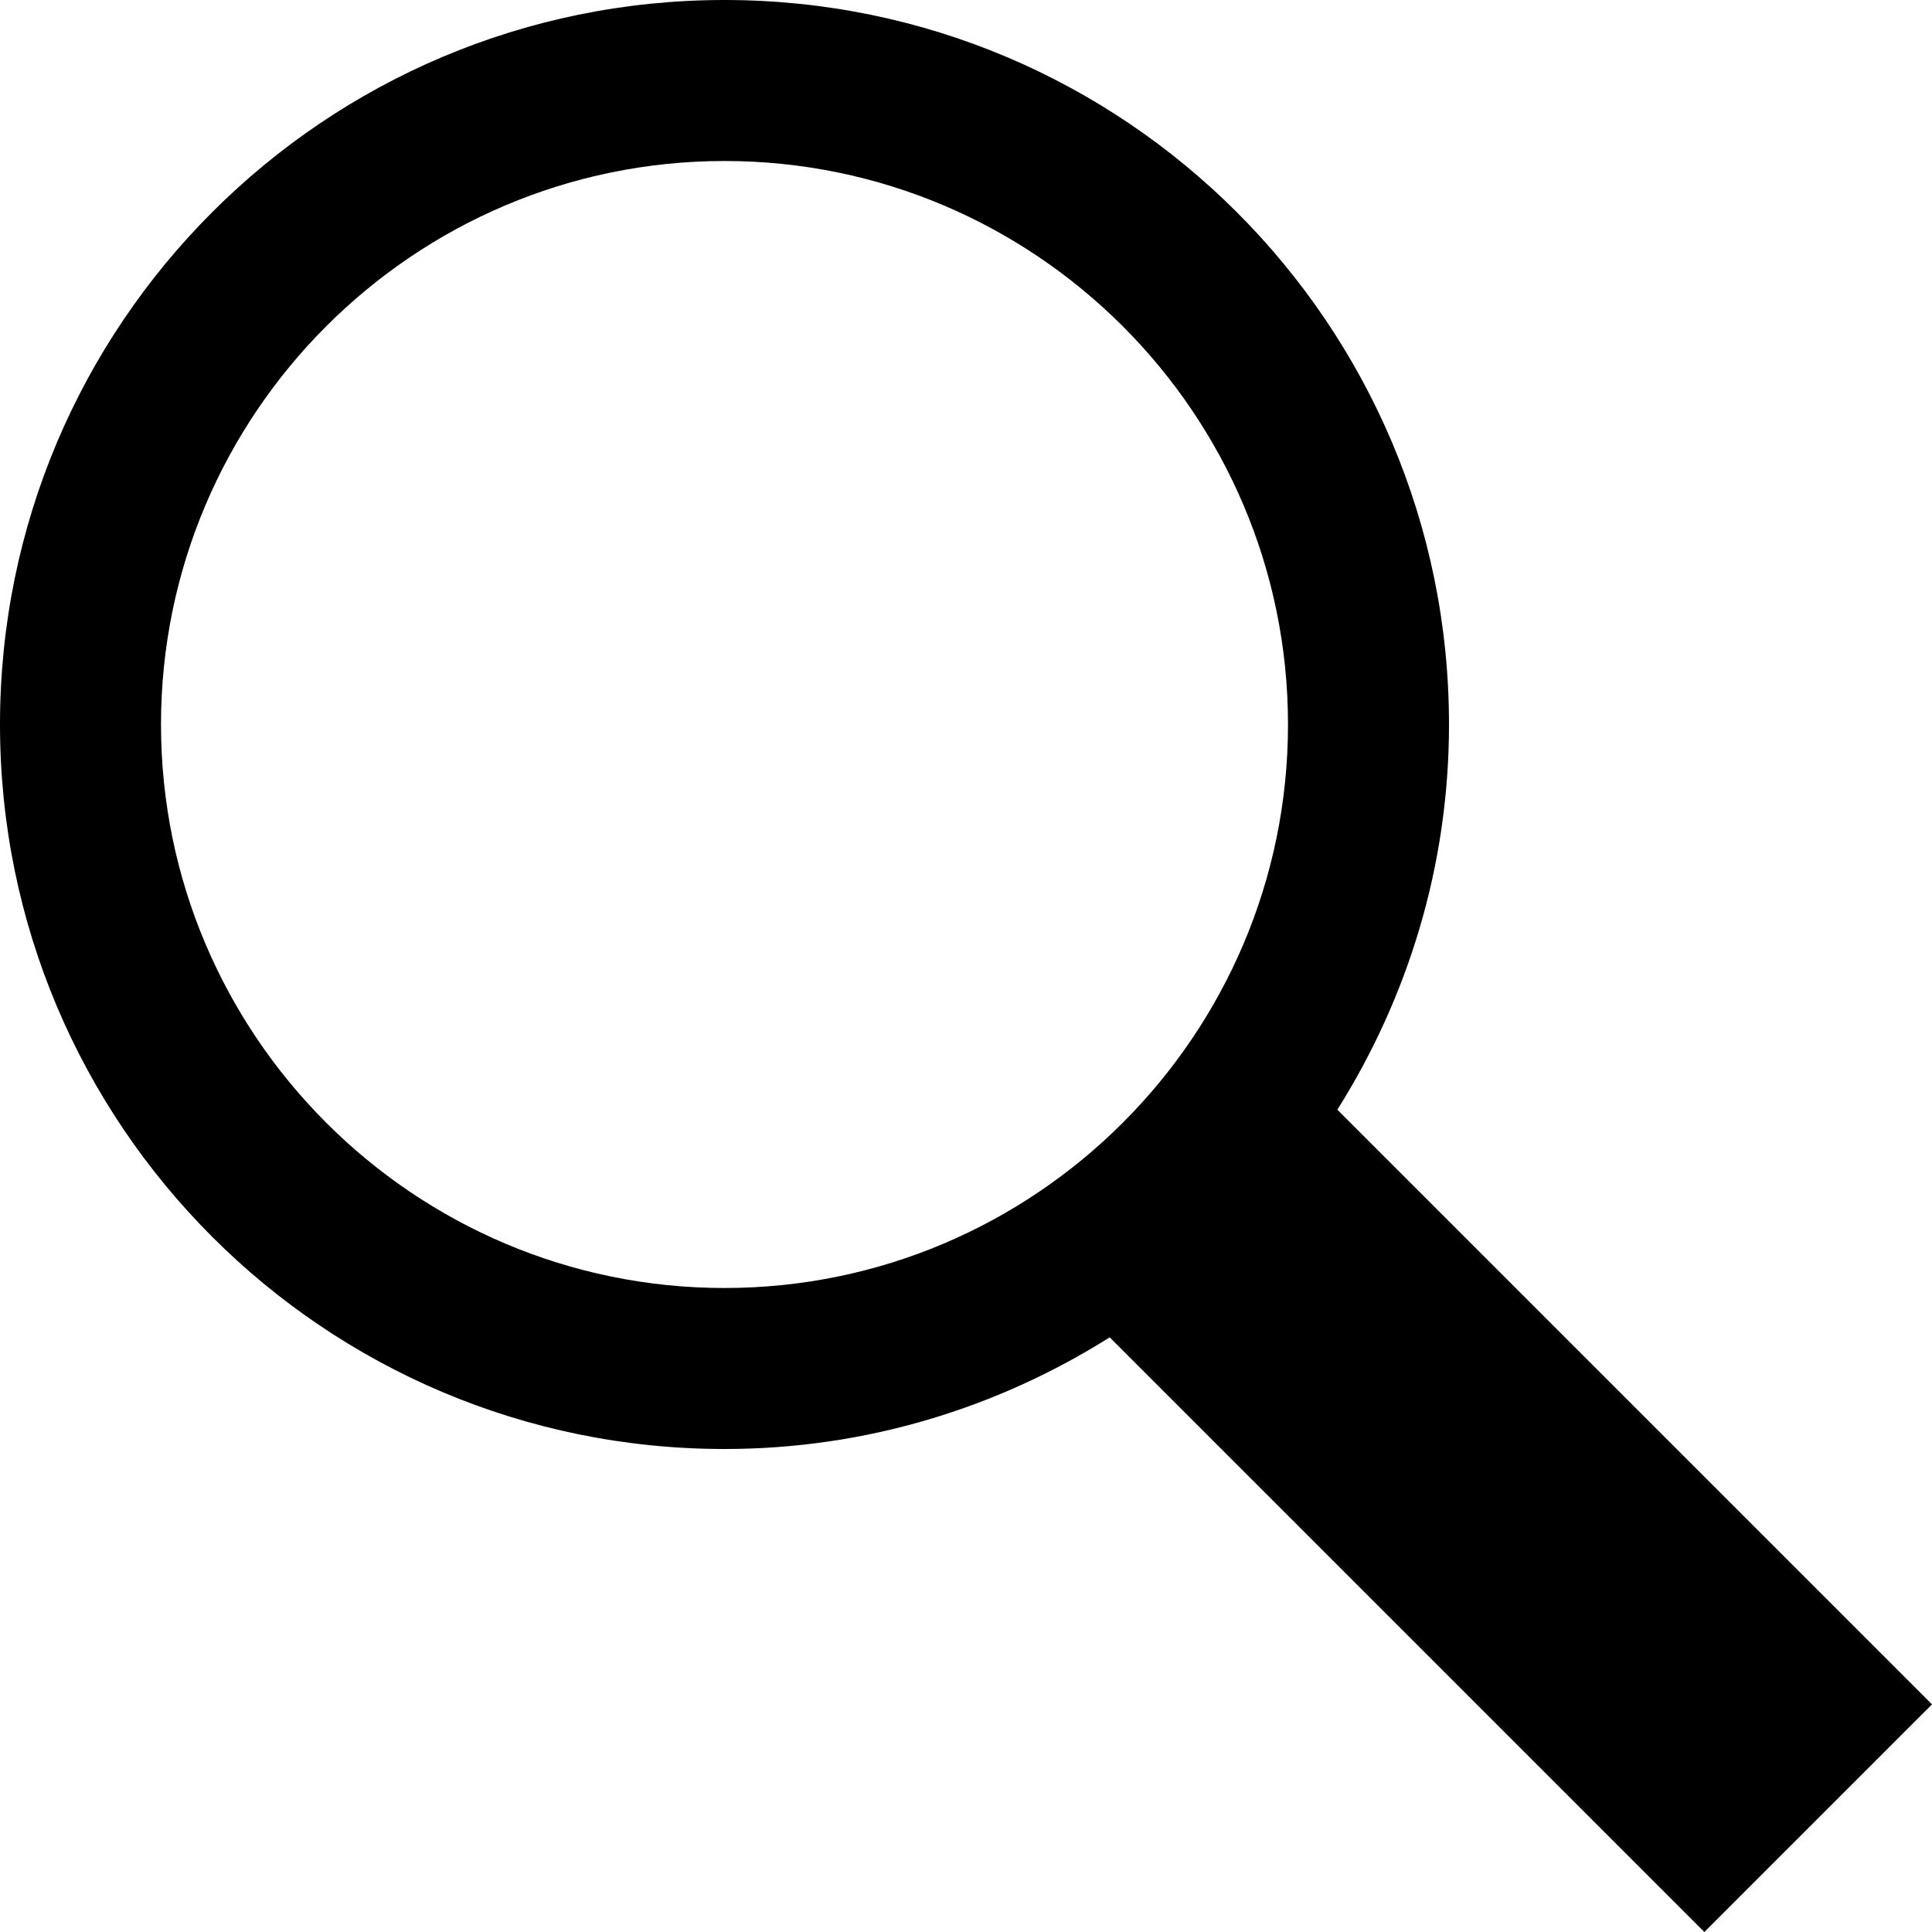
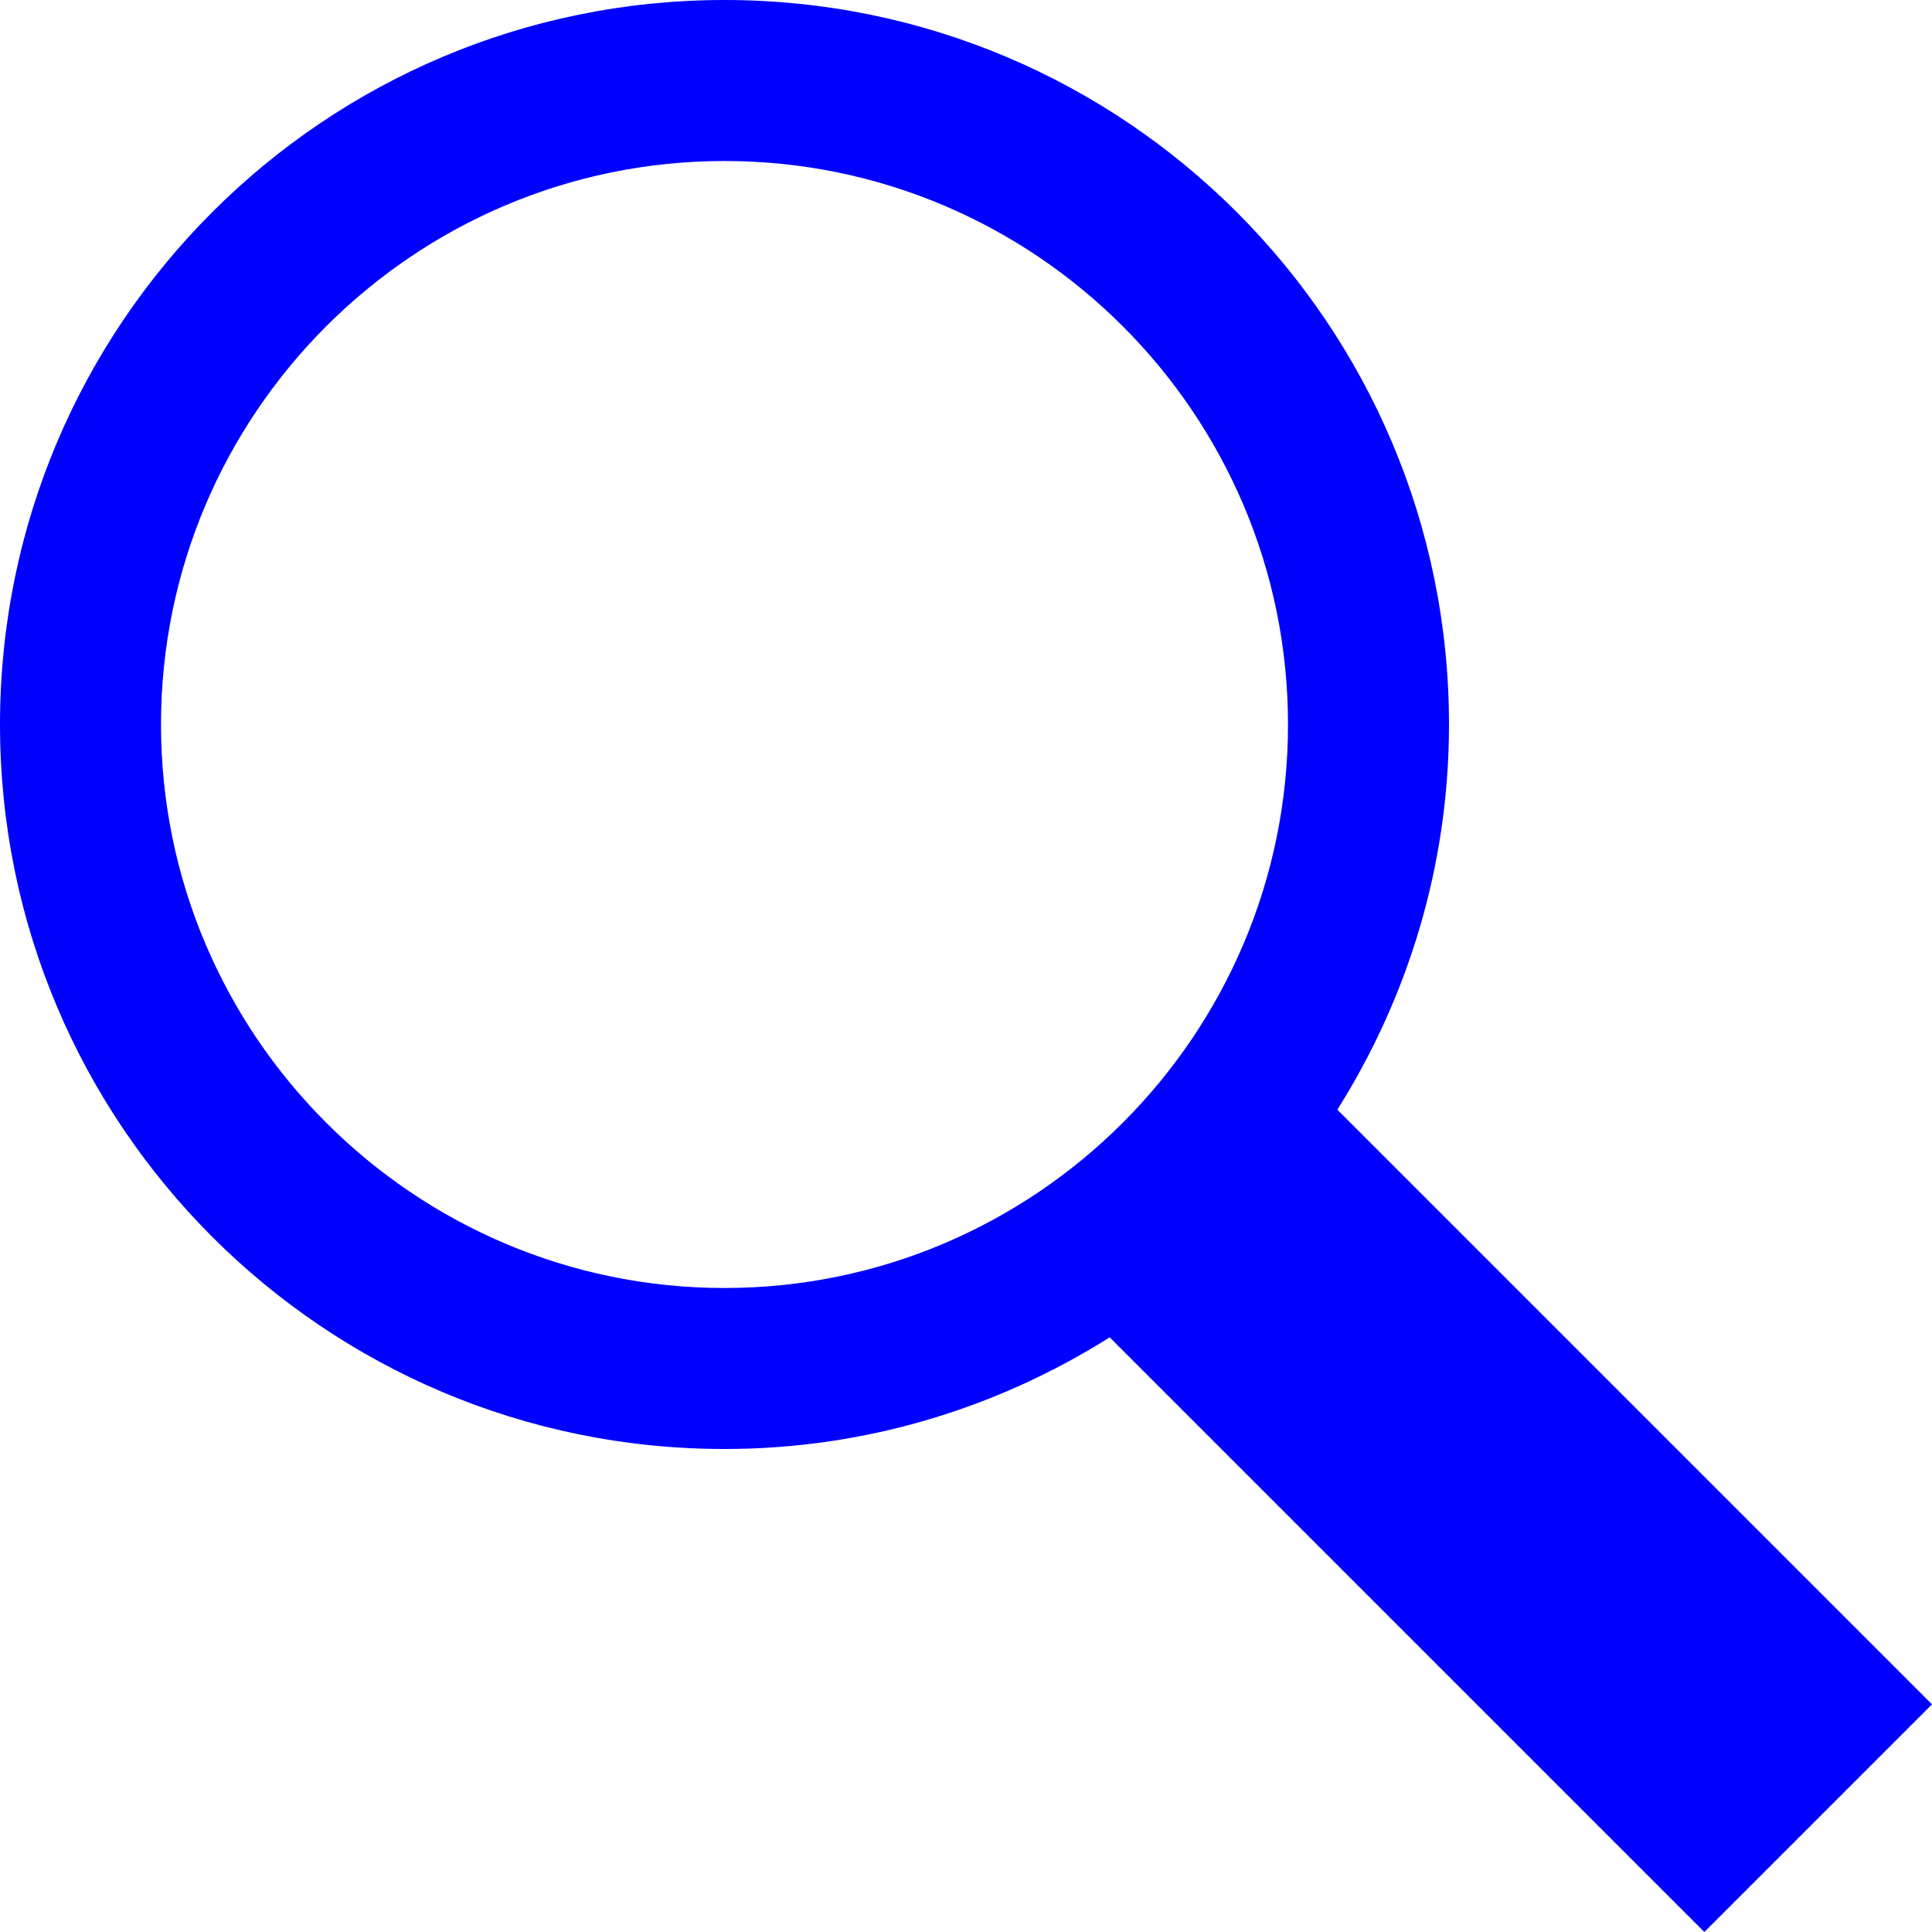
- <svg xmlns="http://www.w3.org/2000/svg" width="24" height="24" viewBox="0 0 24 24">
+ <svg xmlns="http://www.w3.org/2000/svg" width="24" height="24" viewBox="0 0 24 24" fill="blue">
  <path d="M21.172 24l-7.387-7.387c-1.388.874-3.024 1.387-4.785 1.387-4.971 0-9-4.029-9-9s4.029-9 9-9 9 4.029 9 9c0 1.761-.514 3.398-1.387 4.785l7.387 7.387-2.828 2.828zm-12.172-8c3.859 0 7-3.14 7-7s-3.141-7-7-7-7 3.14-7 7 3.141 7 7 7z" />
</svg>
